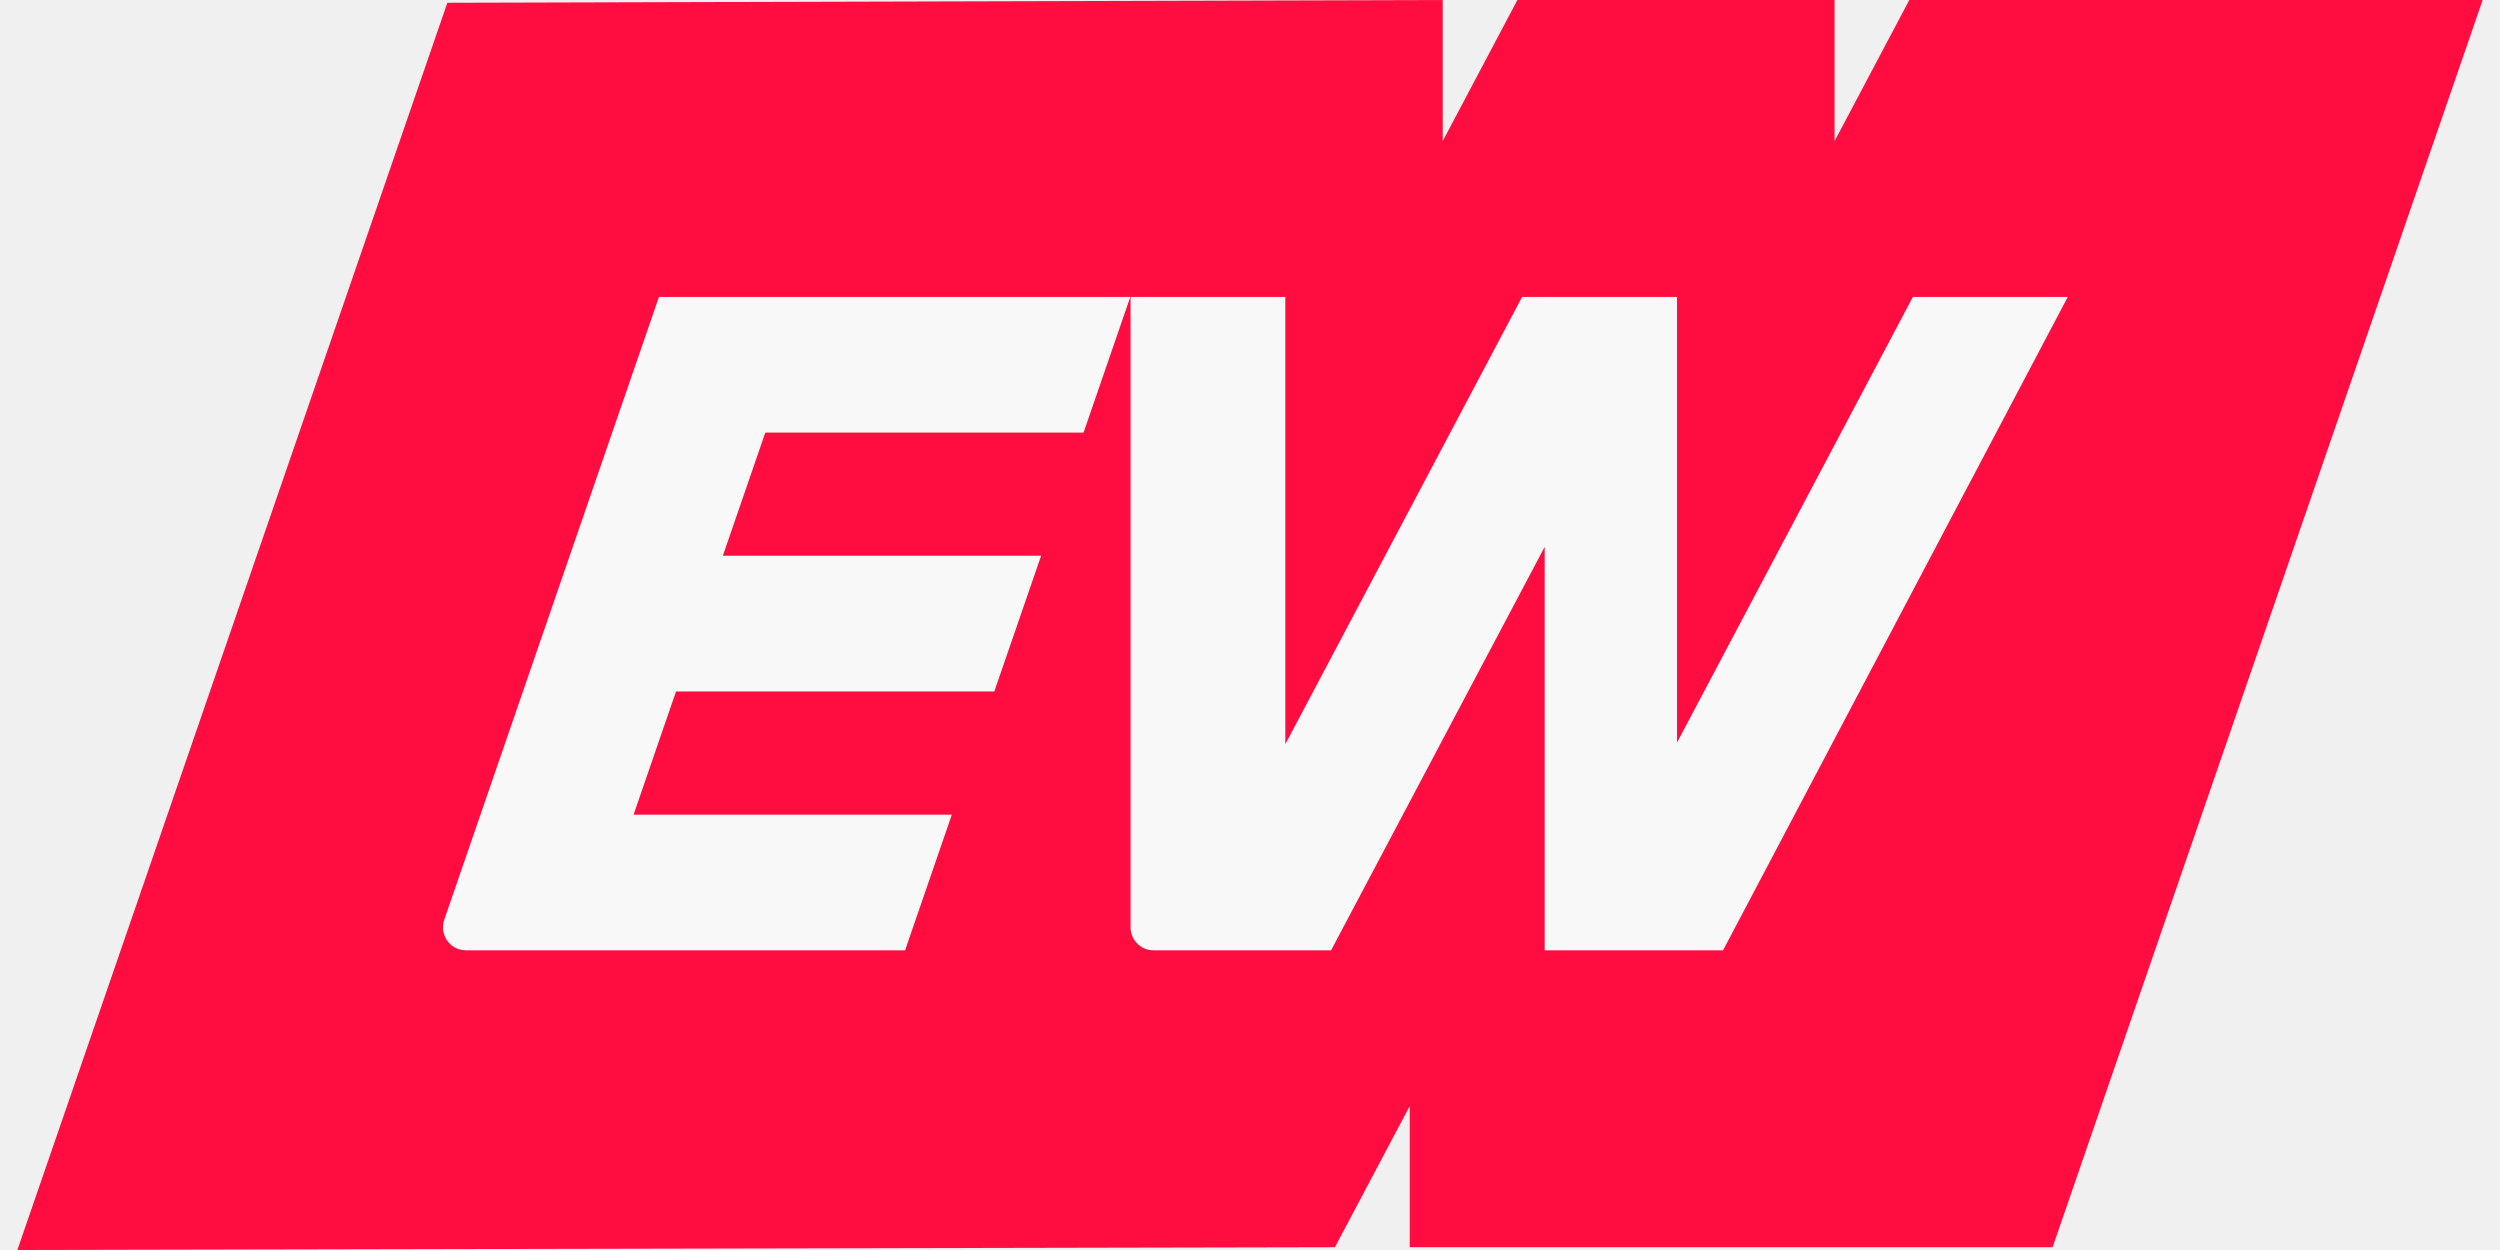
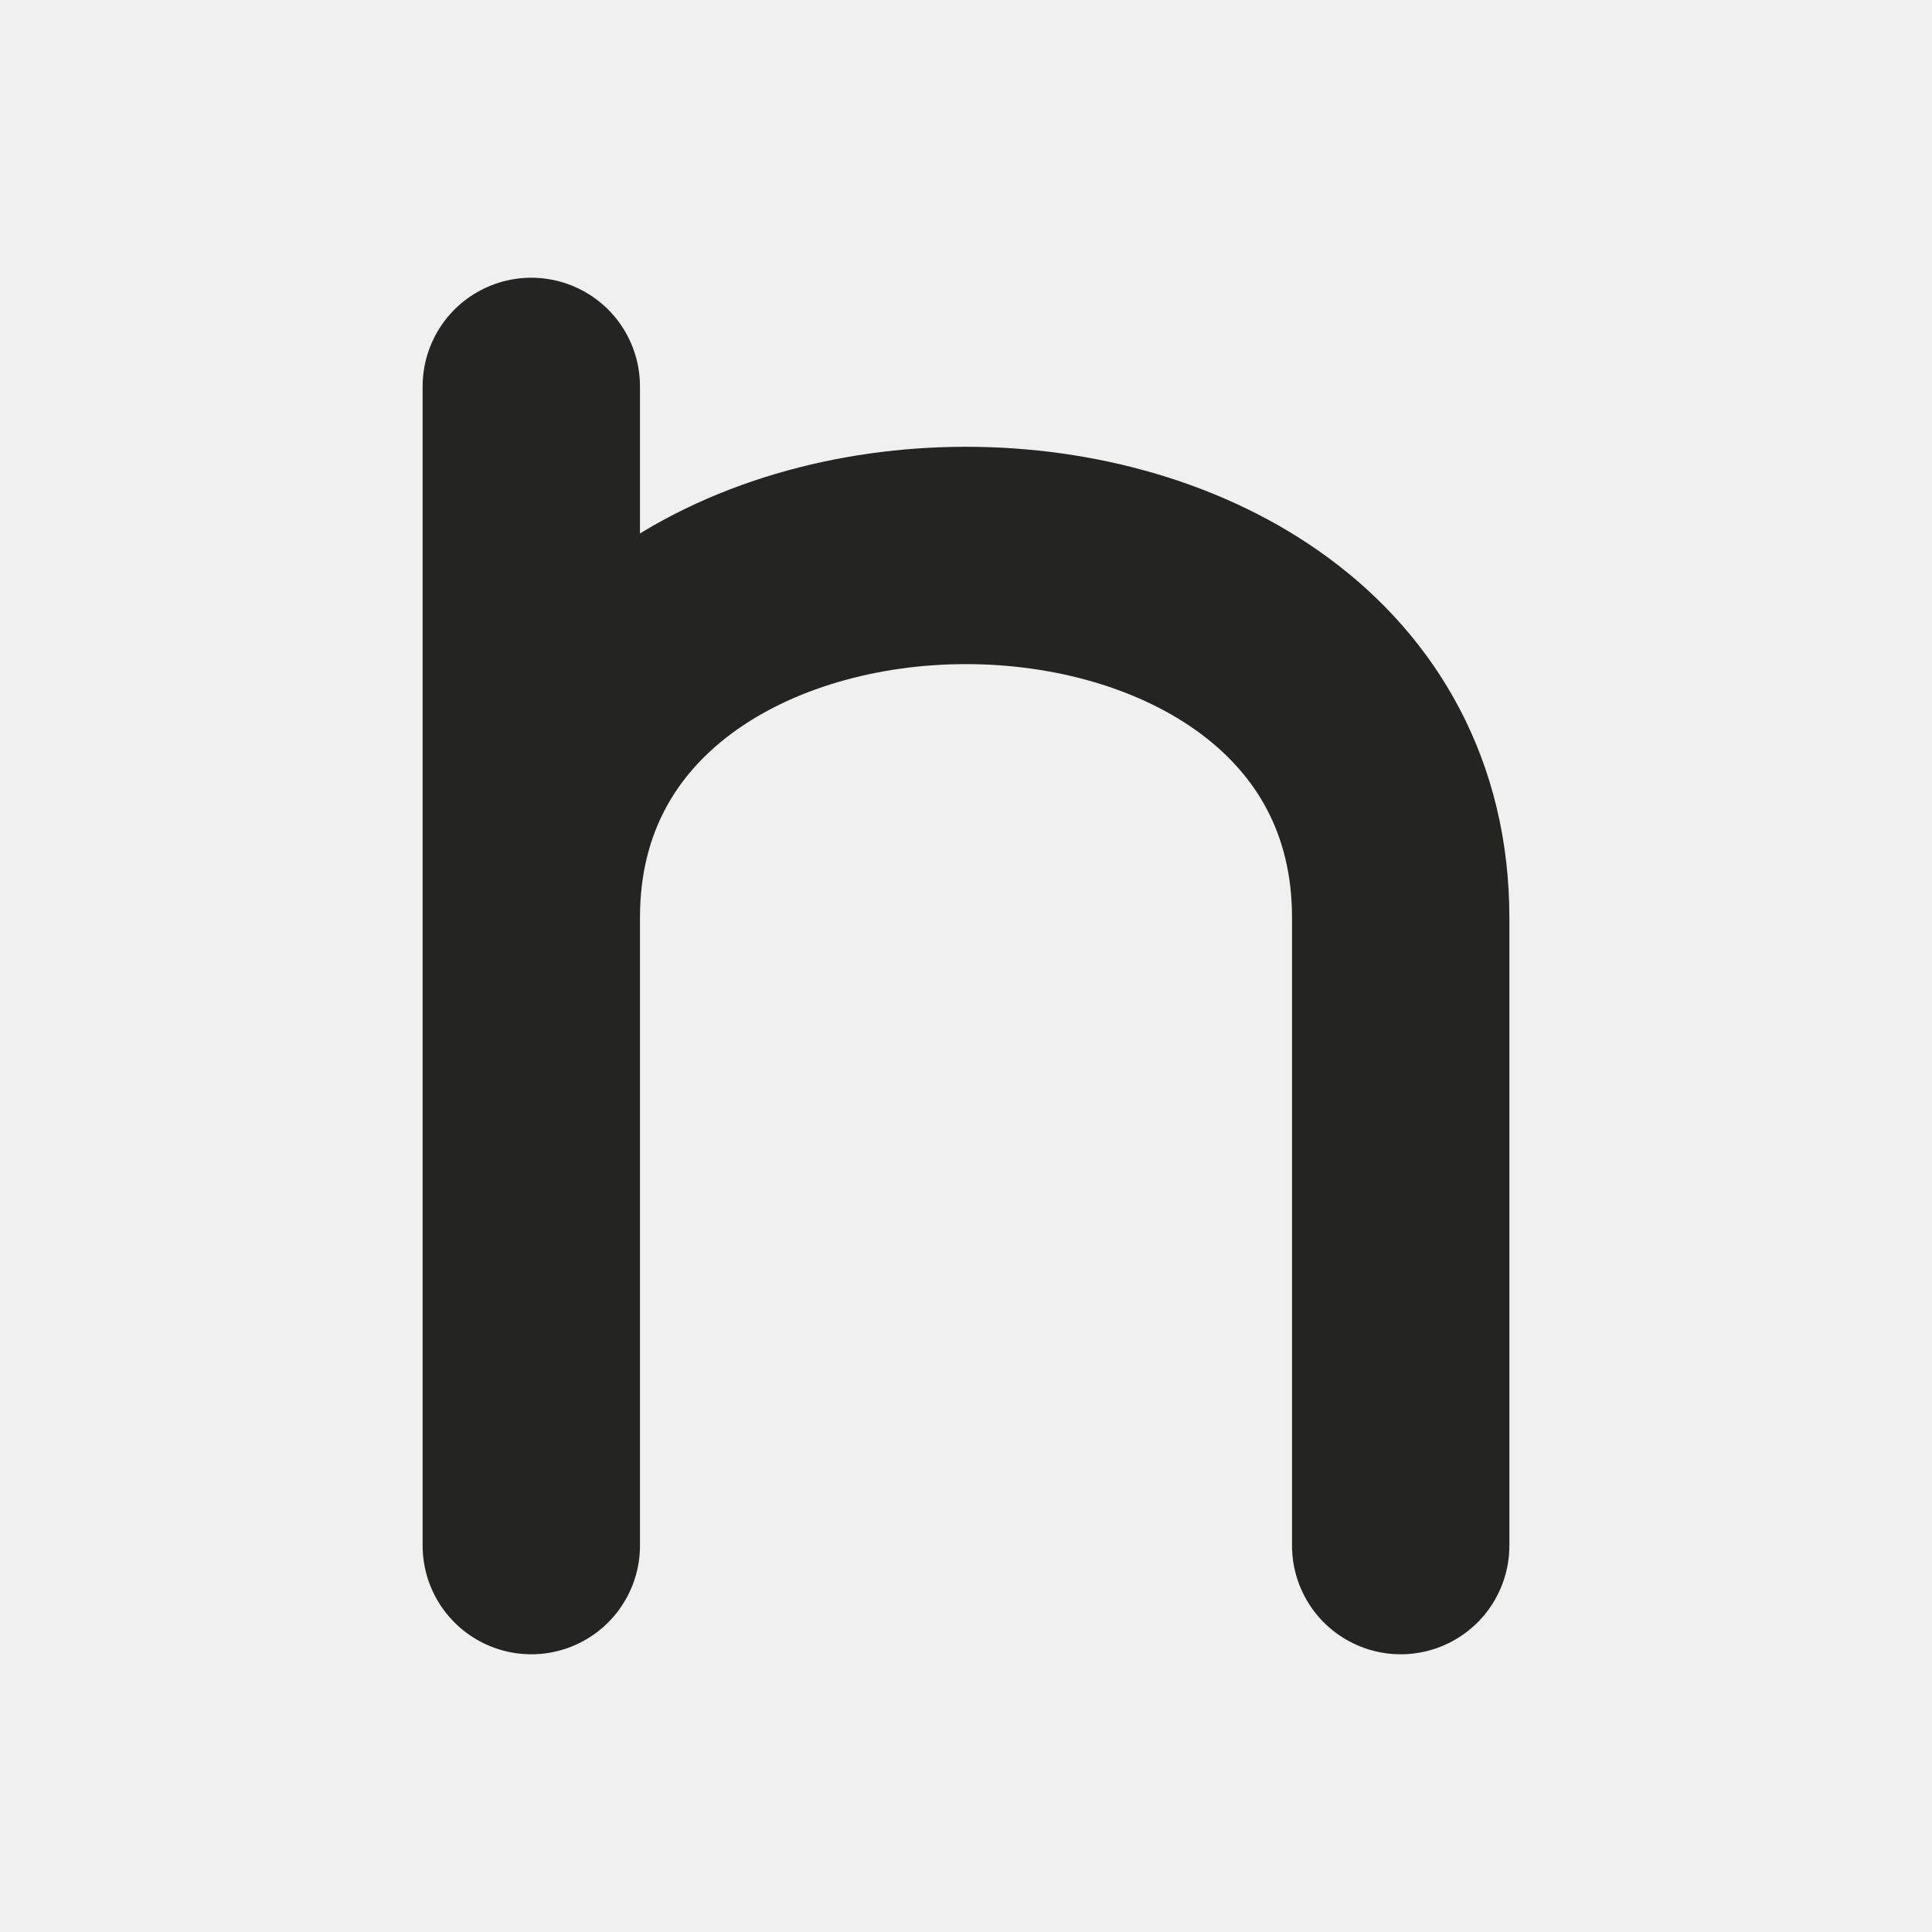
- <svg xmlns="http://www.w3.org/2000/svg" width="72" height="36" viewBox="0 0 72 36" fill="none">
-   <g clip-path="url(#clip0_8004_643140)">
-     <path d="M54.988 0L52.836 4.064V0H43.701L41.55 4.064V0L12.884 0.08L0.5 36L38.446 35.92L40.6 31.855V35.92H59.115L71.5 0H54.988Z" fill="#FF0D40" />
-     <path d="M31.206 12.46L32.553 8.552H18.978L12.794 26.49C12.646 26.92 12.963 27.369 13.417 27.369H26.066L27.413 23.462H18.247L19.47 19.914H28.636L29.984 16.006H20.818L22.041 12.459H31.207L31.206 12.46Z" fill="#F8F8F8" />
-     <path d="M55.091 8.552L48.298 21.387V8.552H43.837L37.017 21.435V8.552H32.56V26.707C32.56 27.072 32.855 27.369 33.218 27.369H38.335L44.487 15.75V27.369H49.624L59.552 8.552H55.091Z" fill="#F8F8F8" />
-   </g>
-   <defs>
-     <clipPath id="clip0_8004_643140">
-       <rect width="71" height="36" fill="white" transform="translate(0.5)" />
-     </clipPath>
-   </defs>
+ <svg xmlns="http://www.w3.org/2000/svg" width="40" height="40" viewBox="0 0 40 40">
+   <path d="M11 8v24m0-13c0-10 18-10 18 0v13" fill="none" stroke="#242423" stroke-width="4.5" stroke-linecap="round" />
</svg>
